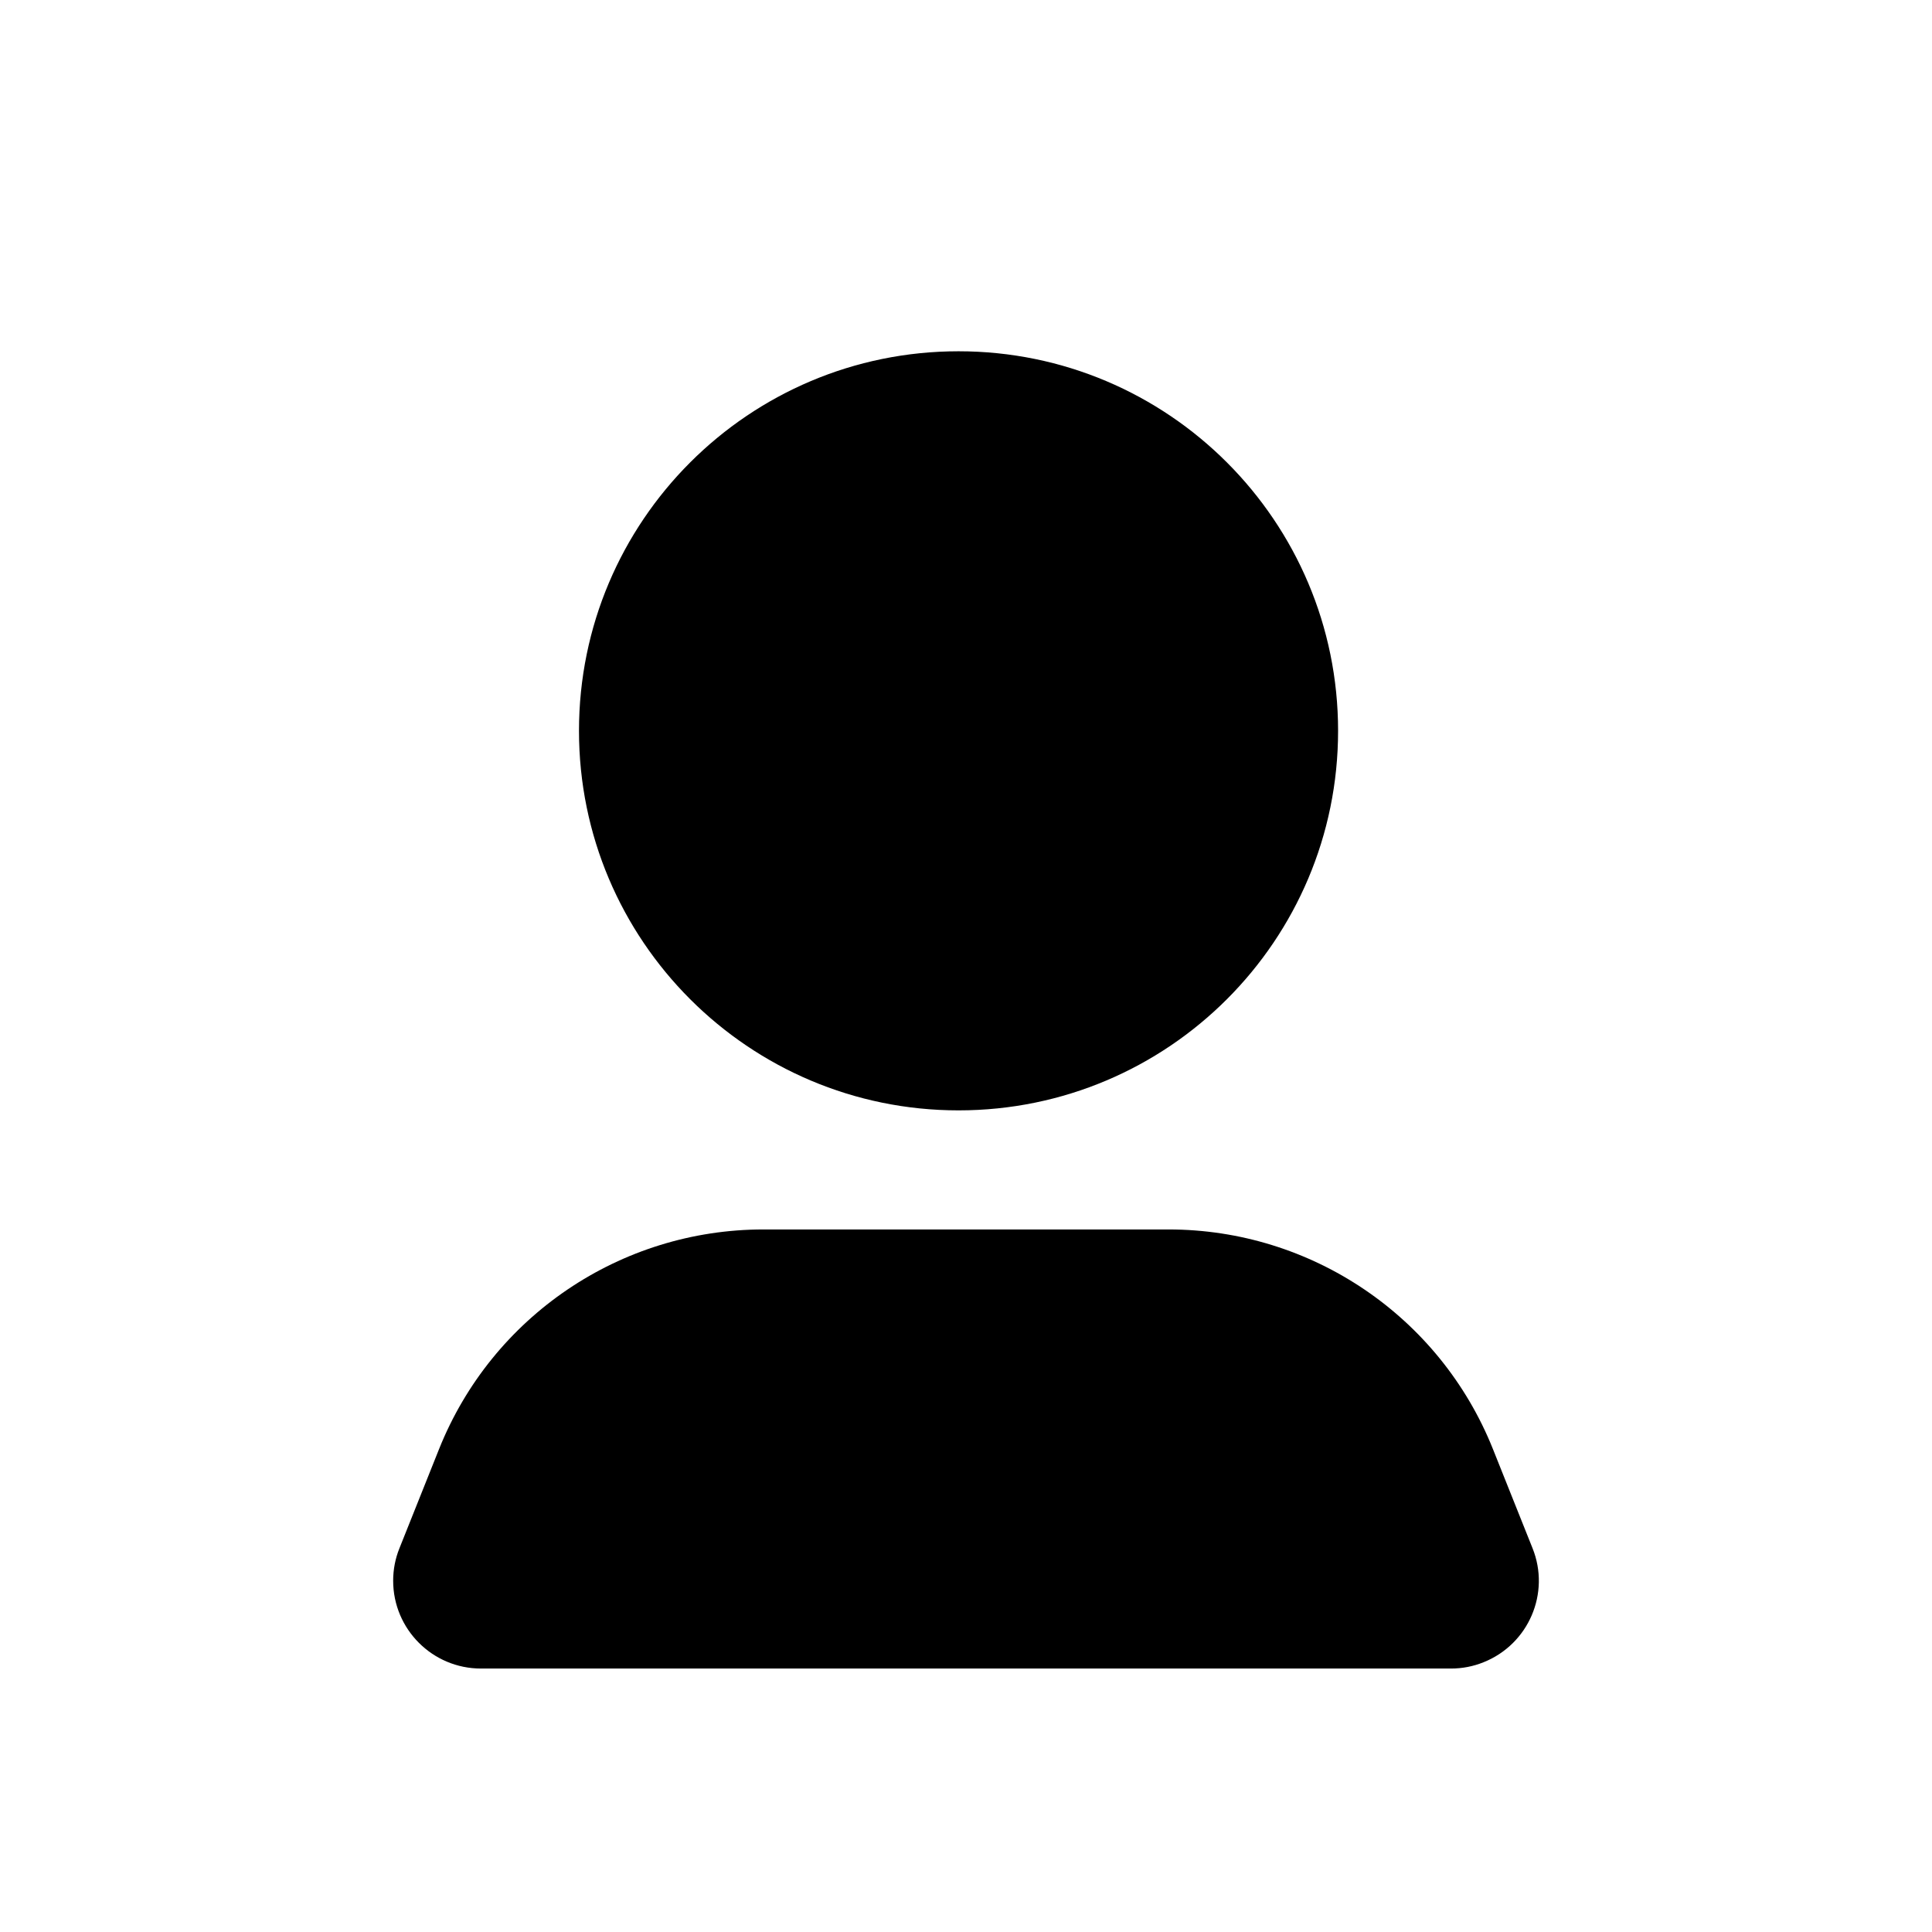
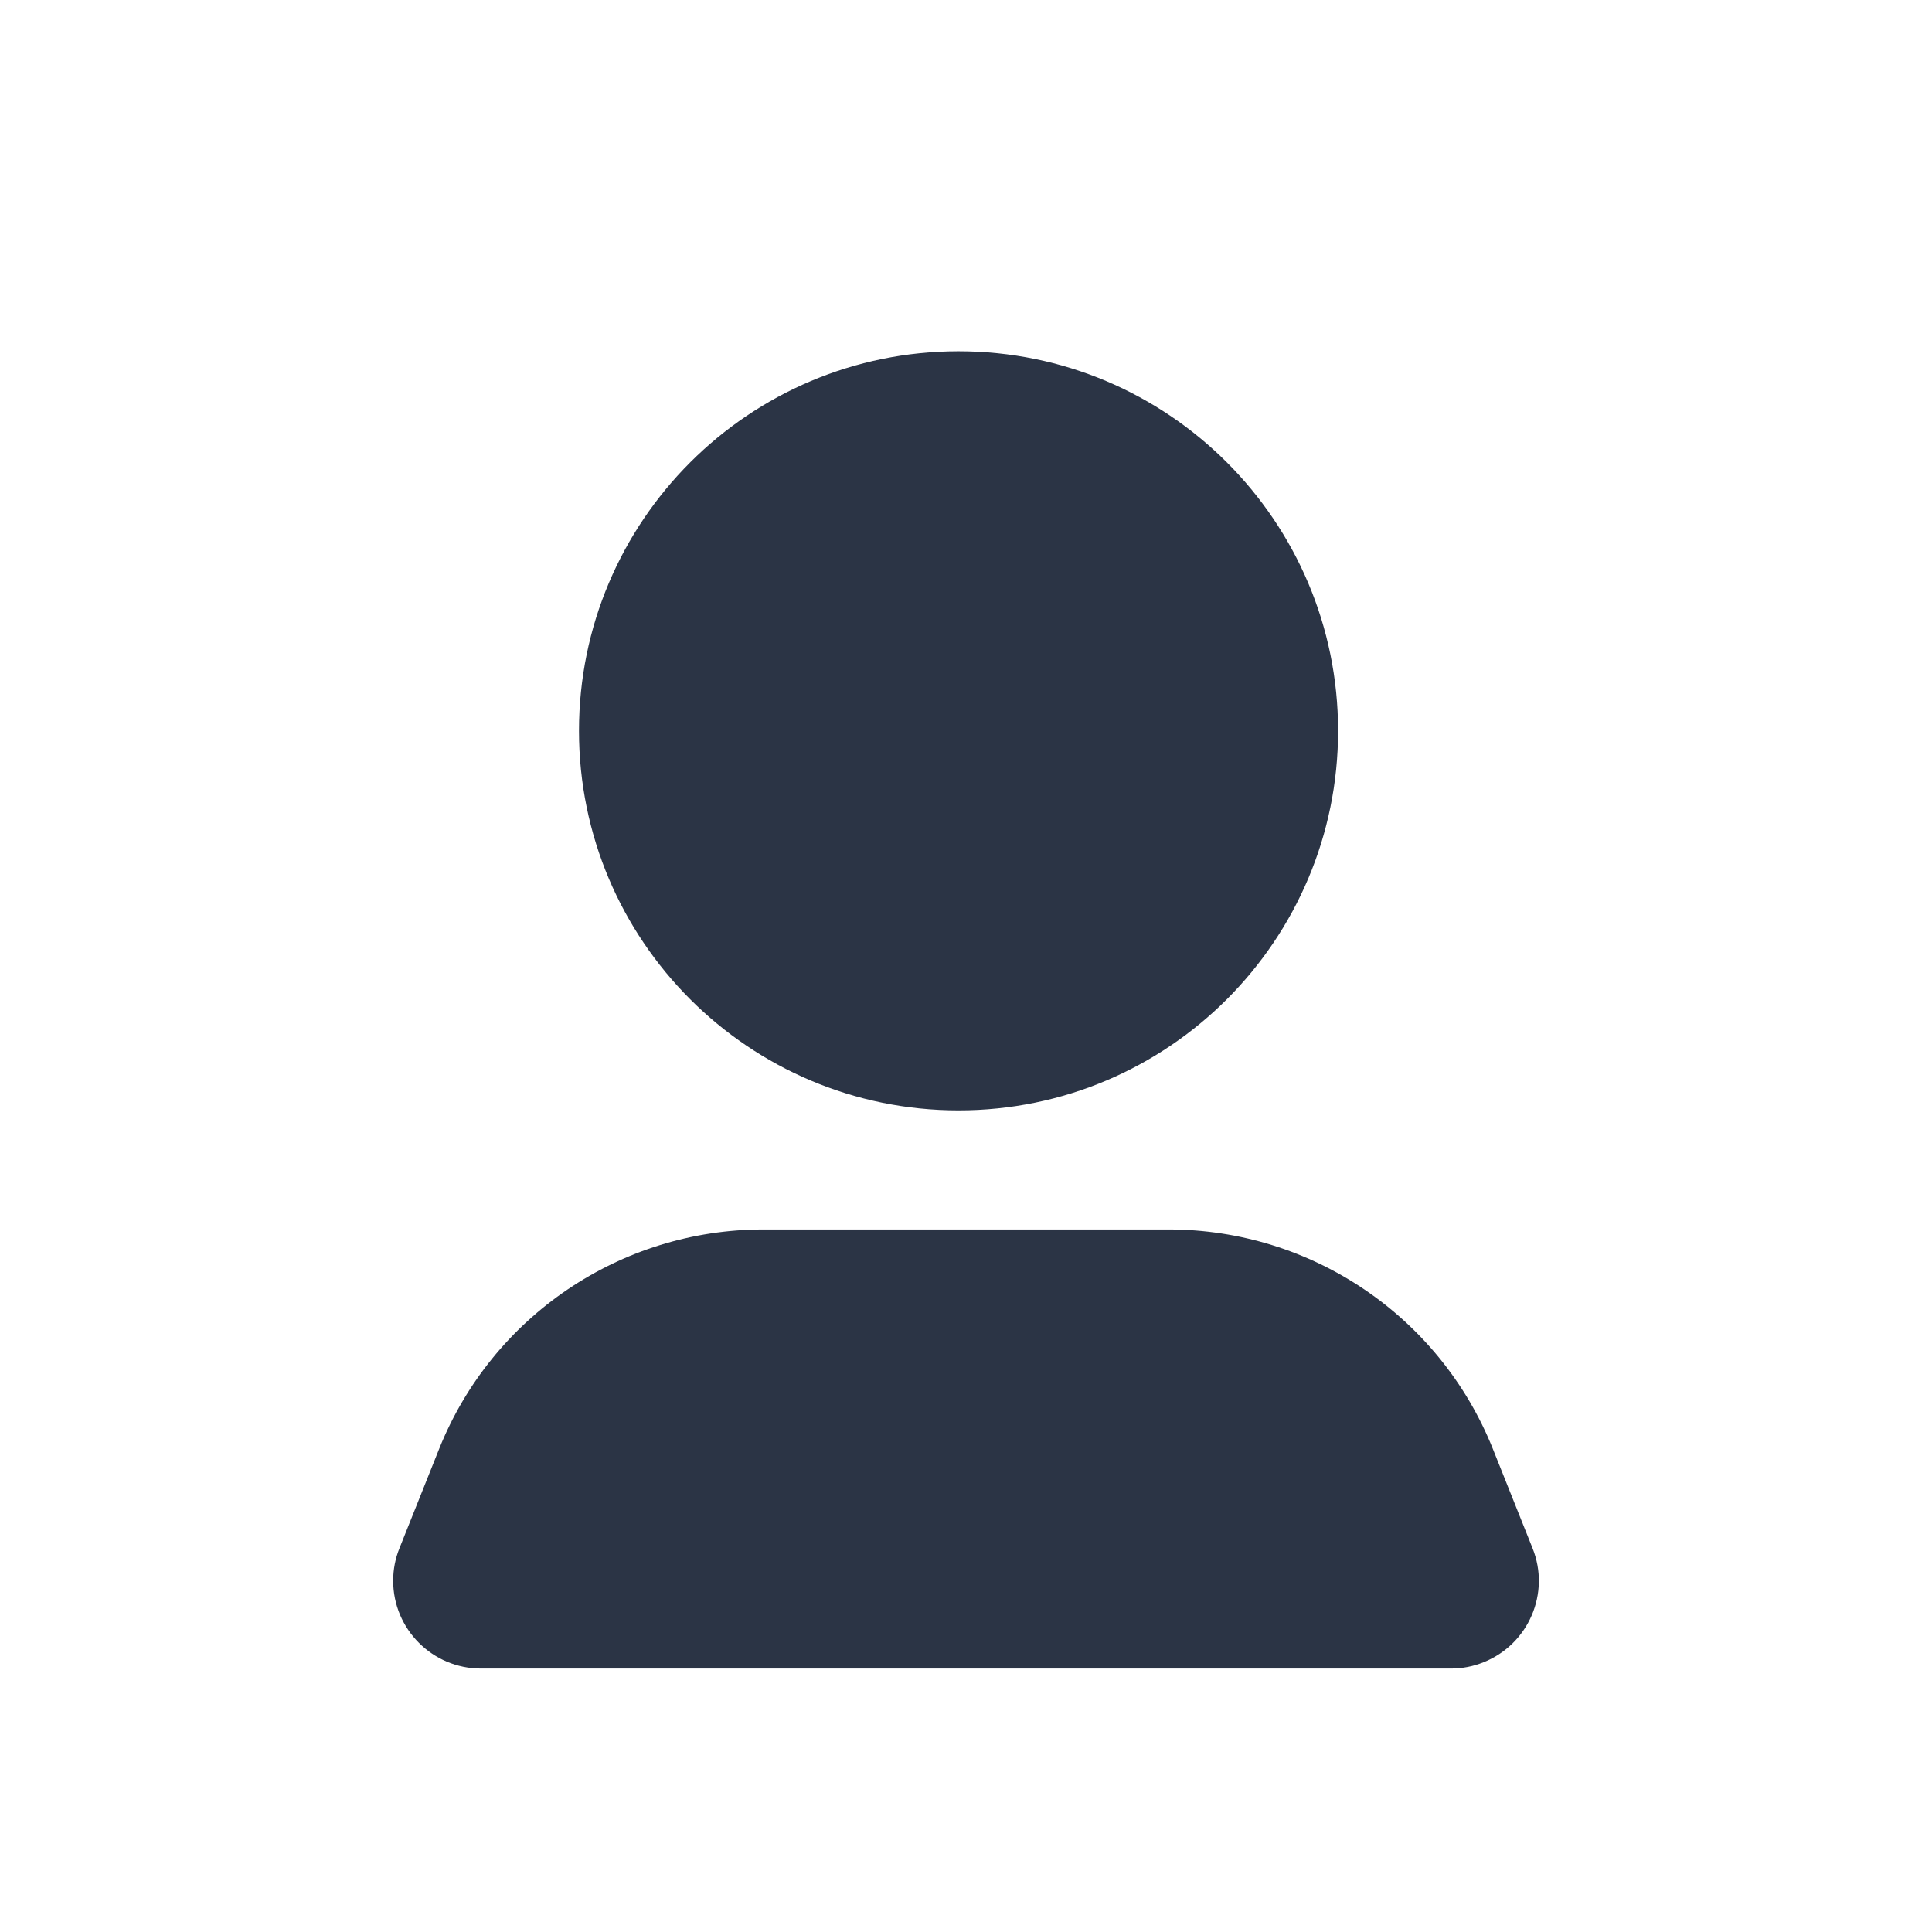
<svg xmlns="http://www.w3.org/2000/svg" width="22px" height="22px" viewBox="0 0 22 22" version="1.1">
  <defs />
  <g id="Page-1" stroke="none" stroke-width="1" fill="none" fill-rule="evenodd">
-     <g id="Artboard" transform="translate(-144, -512)" fill="#000000">
+     <g id="Artboard" transform="translate(-144, -512)" fill="#2B3445">
      <g id="Group-Copy-5" transform="translate(148, 516)">
        <rect id="Rectangle-5" x="2.593" y="0" width="8.644" height="8.644" rx="4.322" />
        <path d="M4.693,10 L9.307,10 L9.307,10 C10.934,10 12.396,10.99 13,12.5 L13.451,13.629 L13.451,13.629 C13.657,14.141 13.407,14.723 12.894,14.928 C12.776,14.976 12.65,15 12.523,15 L1.477,15 L1.477,15 C0.925,15 0.477,14.552 0.477,14 C0.477,13.873 0.501,13.747 0.549,13.629 L1,12.5 L1,12.5 C1.604,10.99 3.066,10 4.693,10 Z" id="Combined-Shape" />
      </g>
    </g>
  </g>
</svg>
